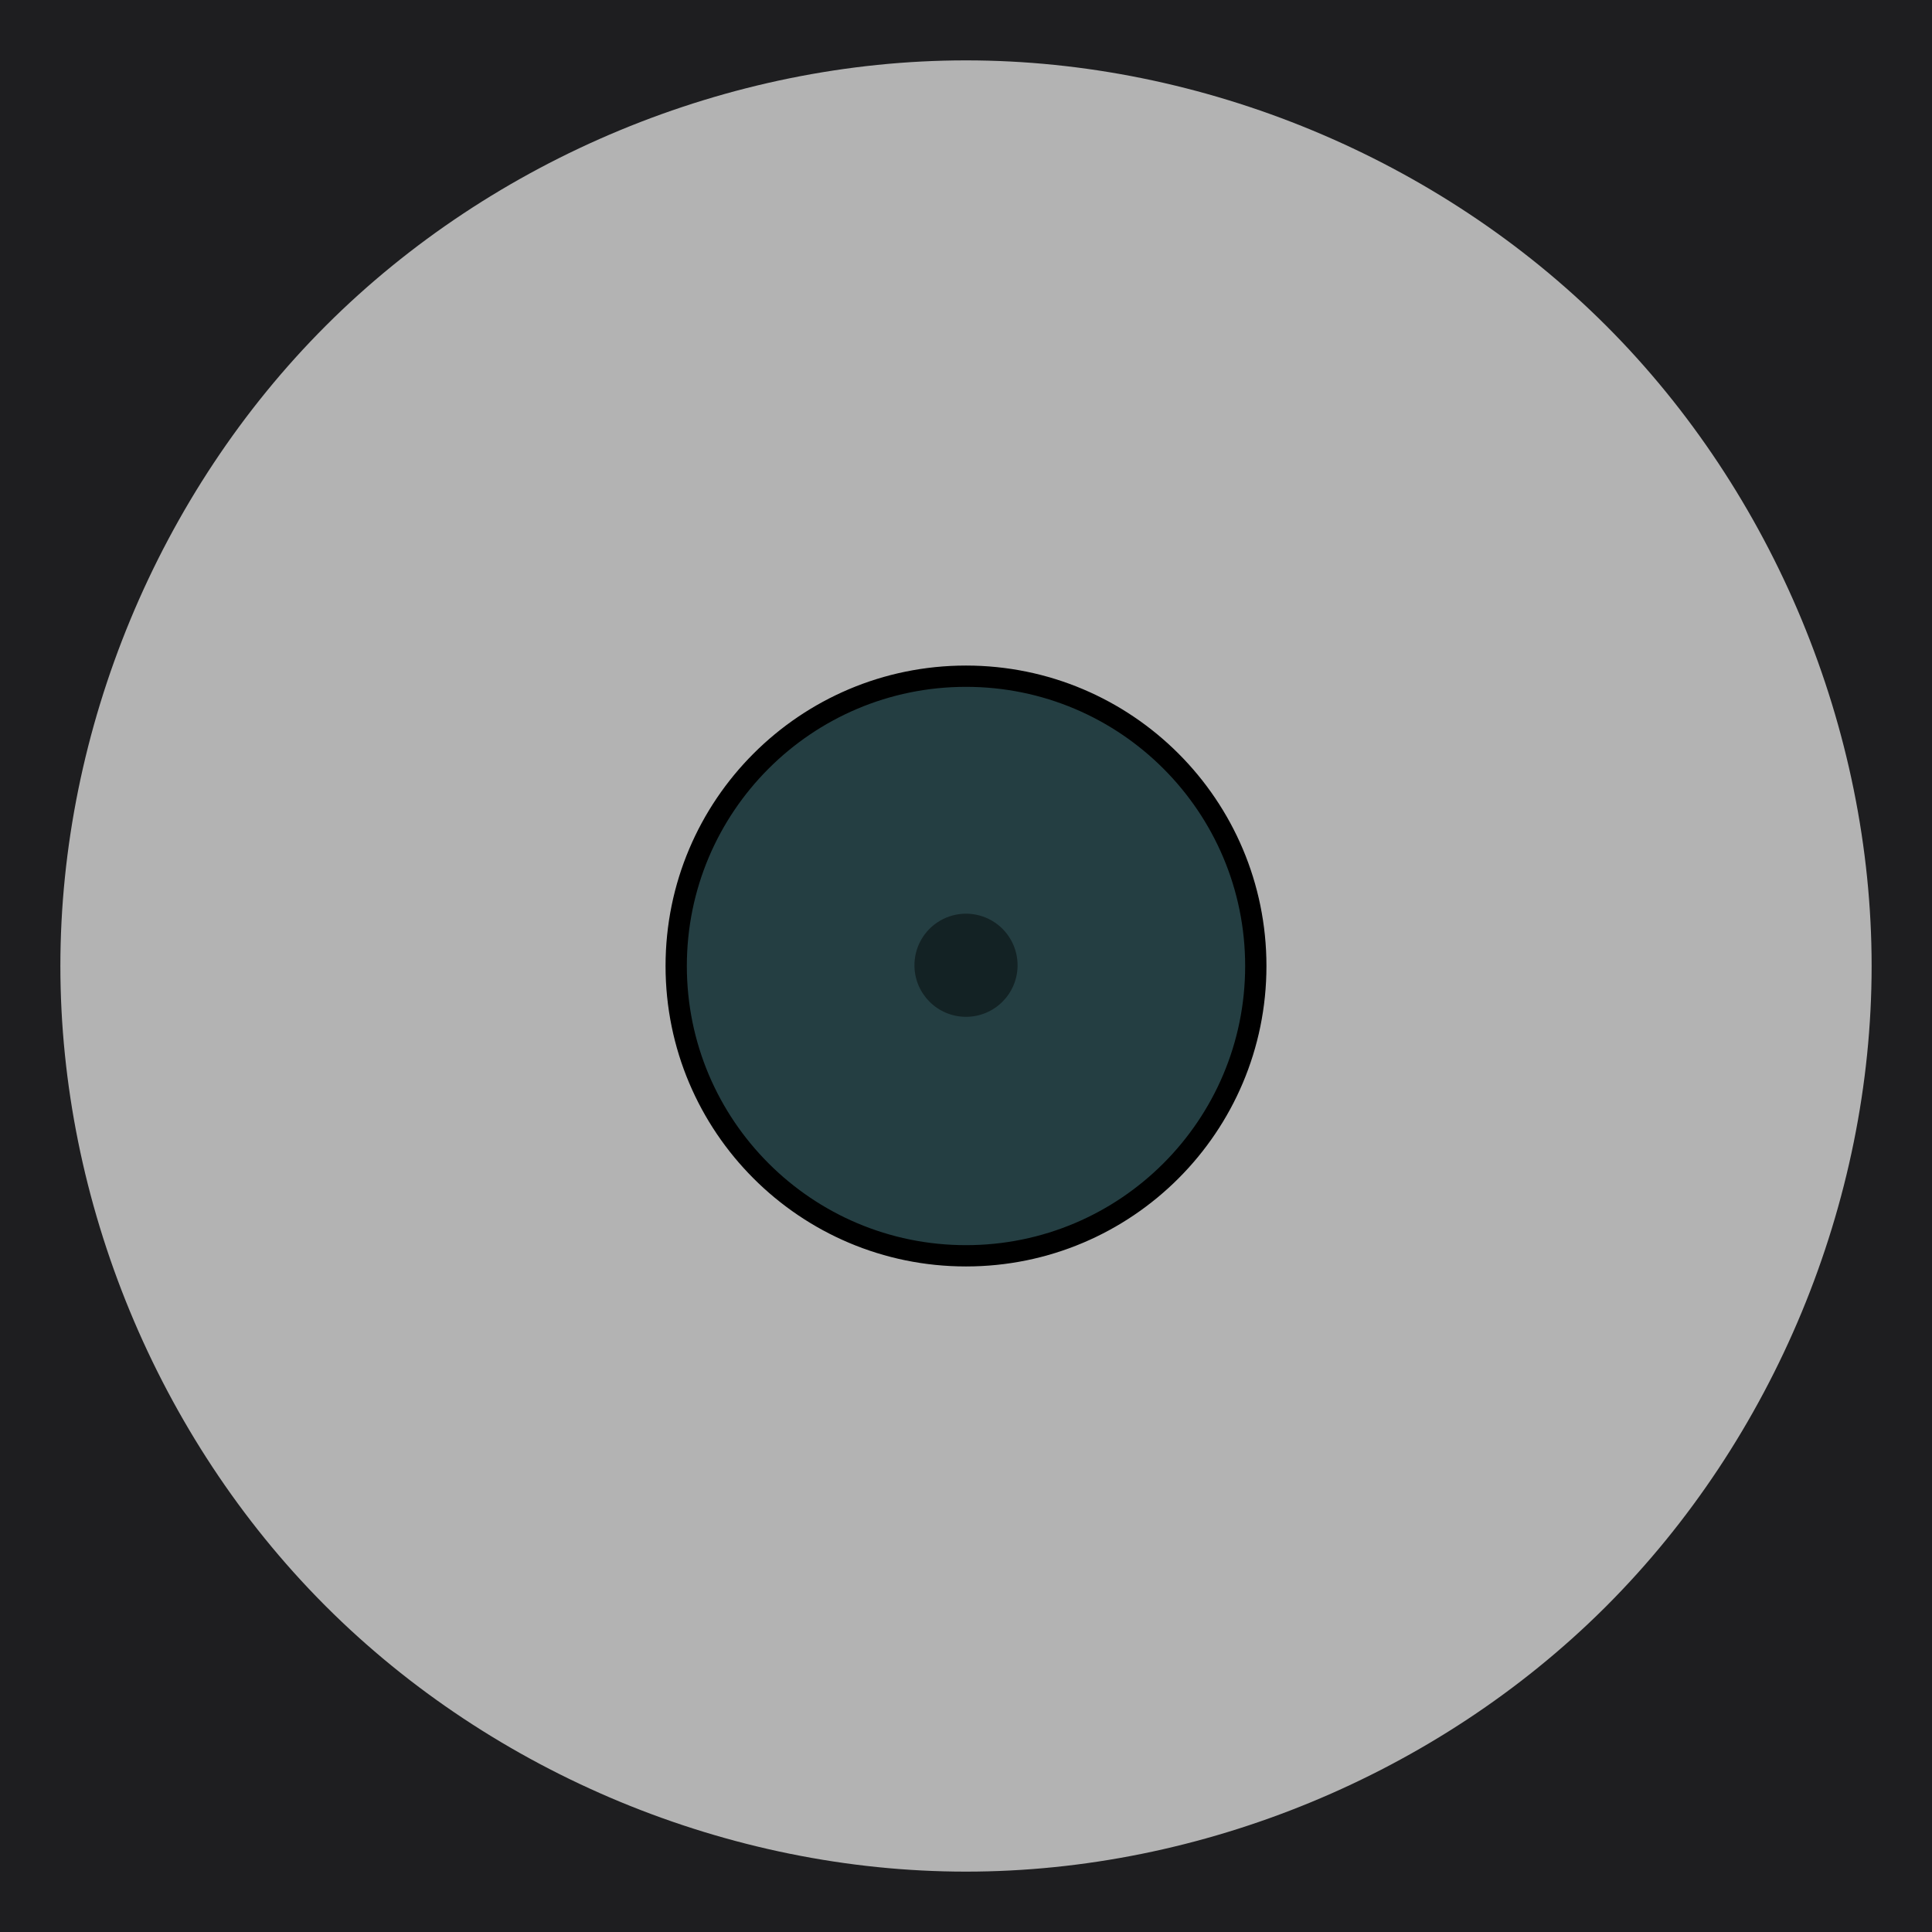
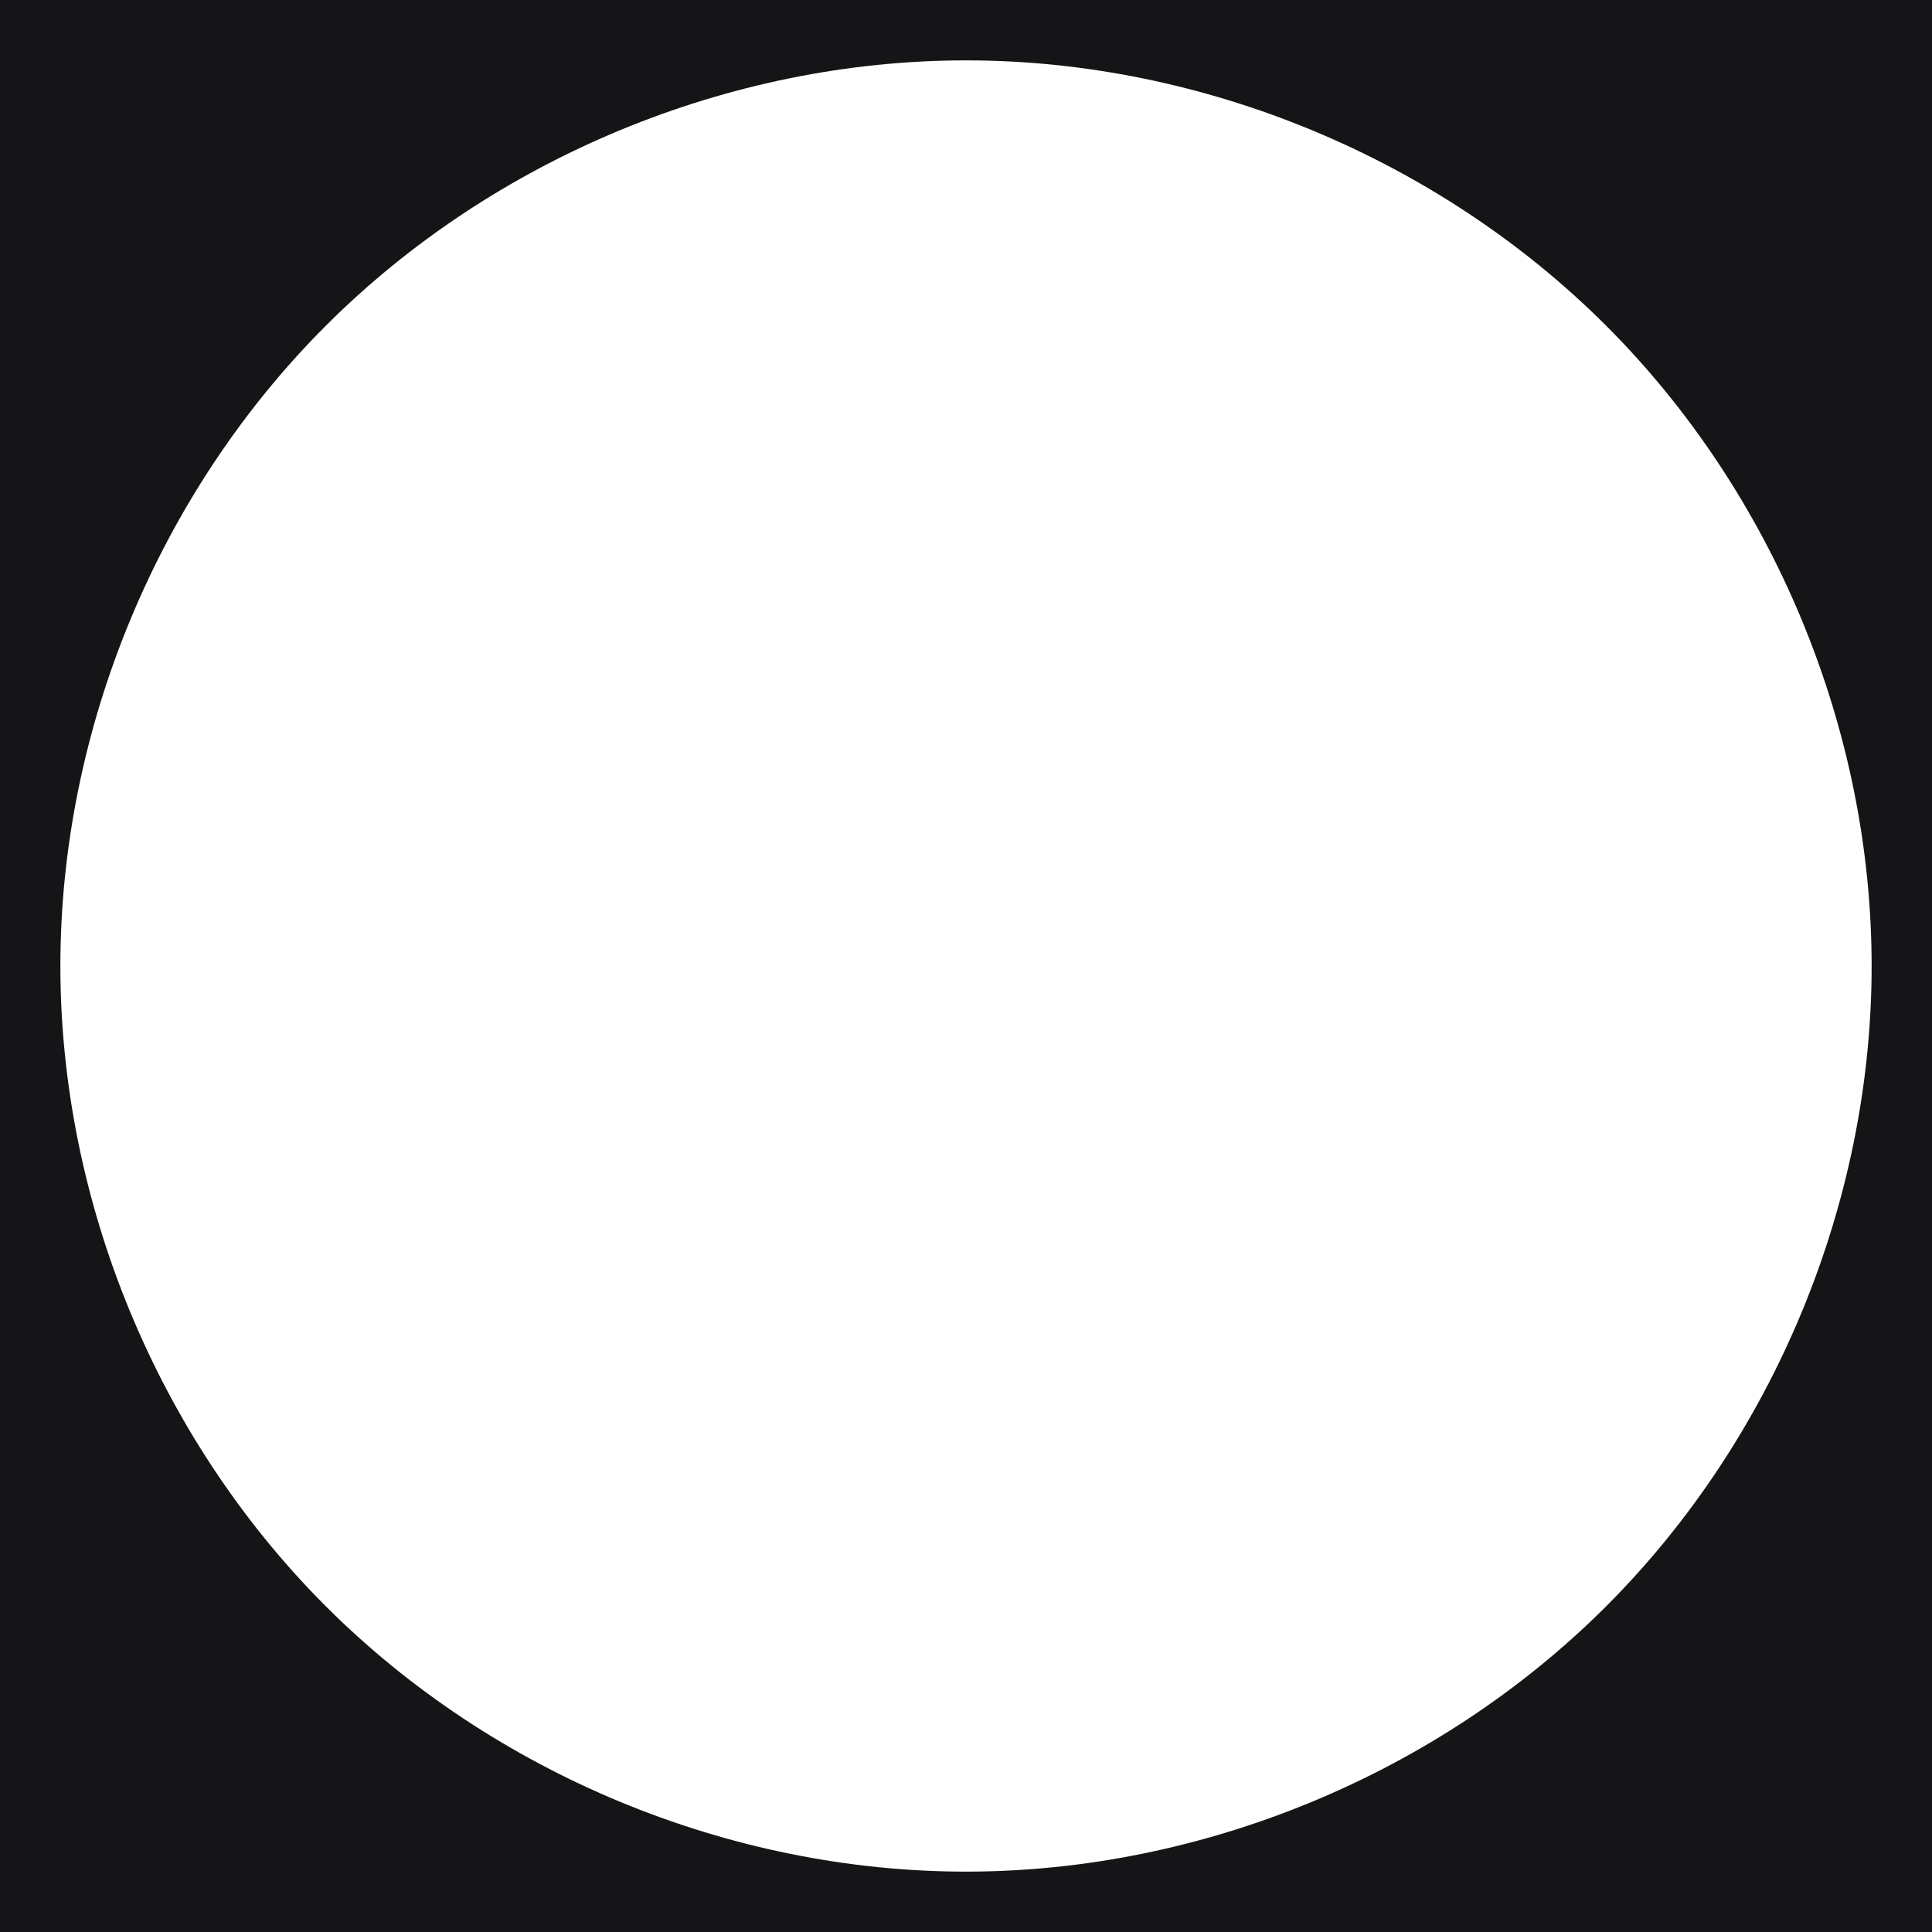
<svg xmlns="http://www.w3.org/2000/svg" width="100" height="100" enable-background="new" version="1.1">
-   <rect width="100" height="100" color="#000000" enable-background="accumulate" fill-opacity=".3" stroke-width="1.042" />
-   <path d="m0 0v100h100v-100zm50 3.125c12.259 0 24.47 5.069 33.138 13.737 8.668 8.668 13.737 20.879 13.737 33.138s-5.069 24.47-13.737 33.138l-.098.098c-8.662 8.609-20.828 13.639-33.04 13.639-12.259 0-24.47-5.069-33.138-13.737l-.098-.098c-8.609-8.662-13.639-20.828-13.639-33.04 0-12.259 5.069-24.47 13.737-33.138 8.668-8.668 20.879-13.737 33.138-13.737z" color="#000000" enable-background="accumulate" fill="#1e1e20" />
-   <circle cx="50" cy="50" r="15" fill="#243e42" />
-   <circle cx="50" cy="50" r="15" fill="none" stroke="#000" stroke-linecap="round" stroke-linejoin="round" stroke-width="1.102" />
-   <path d="m52.669 50.013a2.669 2.669 0 0 1-5.337 0 2.669 2.669 0 1 1 5.337 0z" opacity=".459" />
+   <path d="m0 0v100h100v-100zm50 3.125c12.259 0 24.47 5.069 33.138 13.737 8.668 8.668 13.737 20.879 13.737 33.138s-5.069 24.47-13.737 33.138l-.098.098c-8.662 8.609-20.828 13.639-33.04 13.639-12.259 0-24.47-5.069-33.138-13.737l-.098-.098c-8.609-8.662-13.639-20.828-13.639-33.04 0-12.259 5.069-24.47 13.737-33.138 8.668-8.668 20.879-13.737 33.138-13.737z" color="#000000" enable-background="accumulate" fill="#151517" />
</svg>
